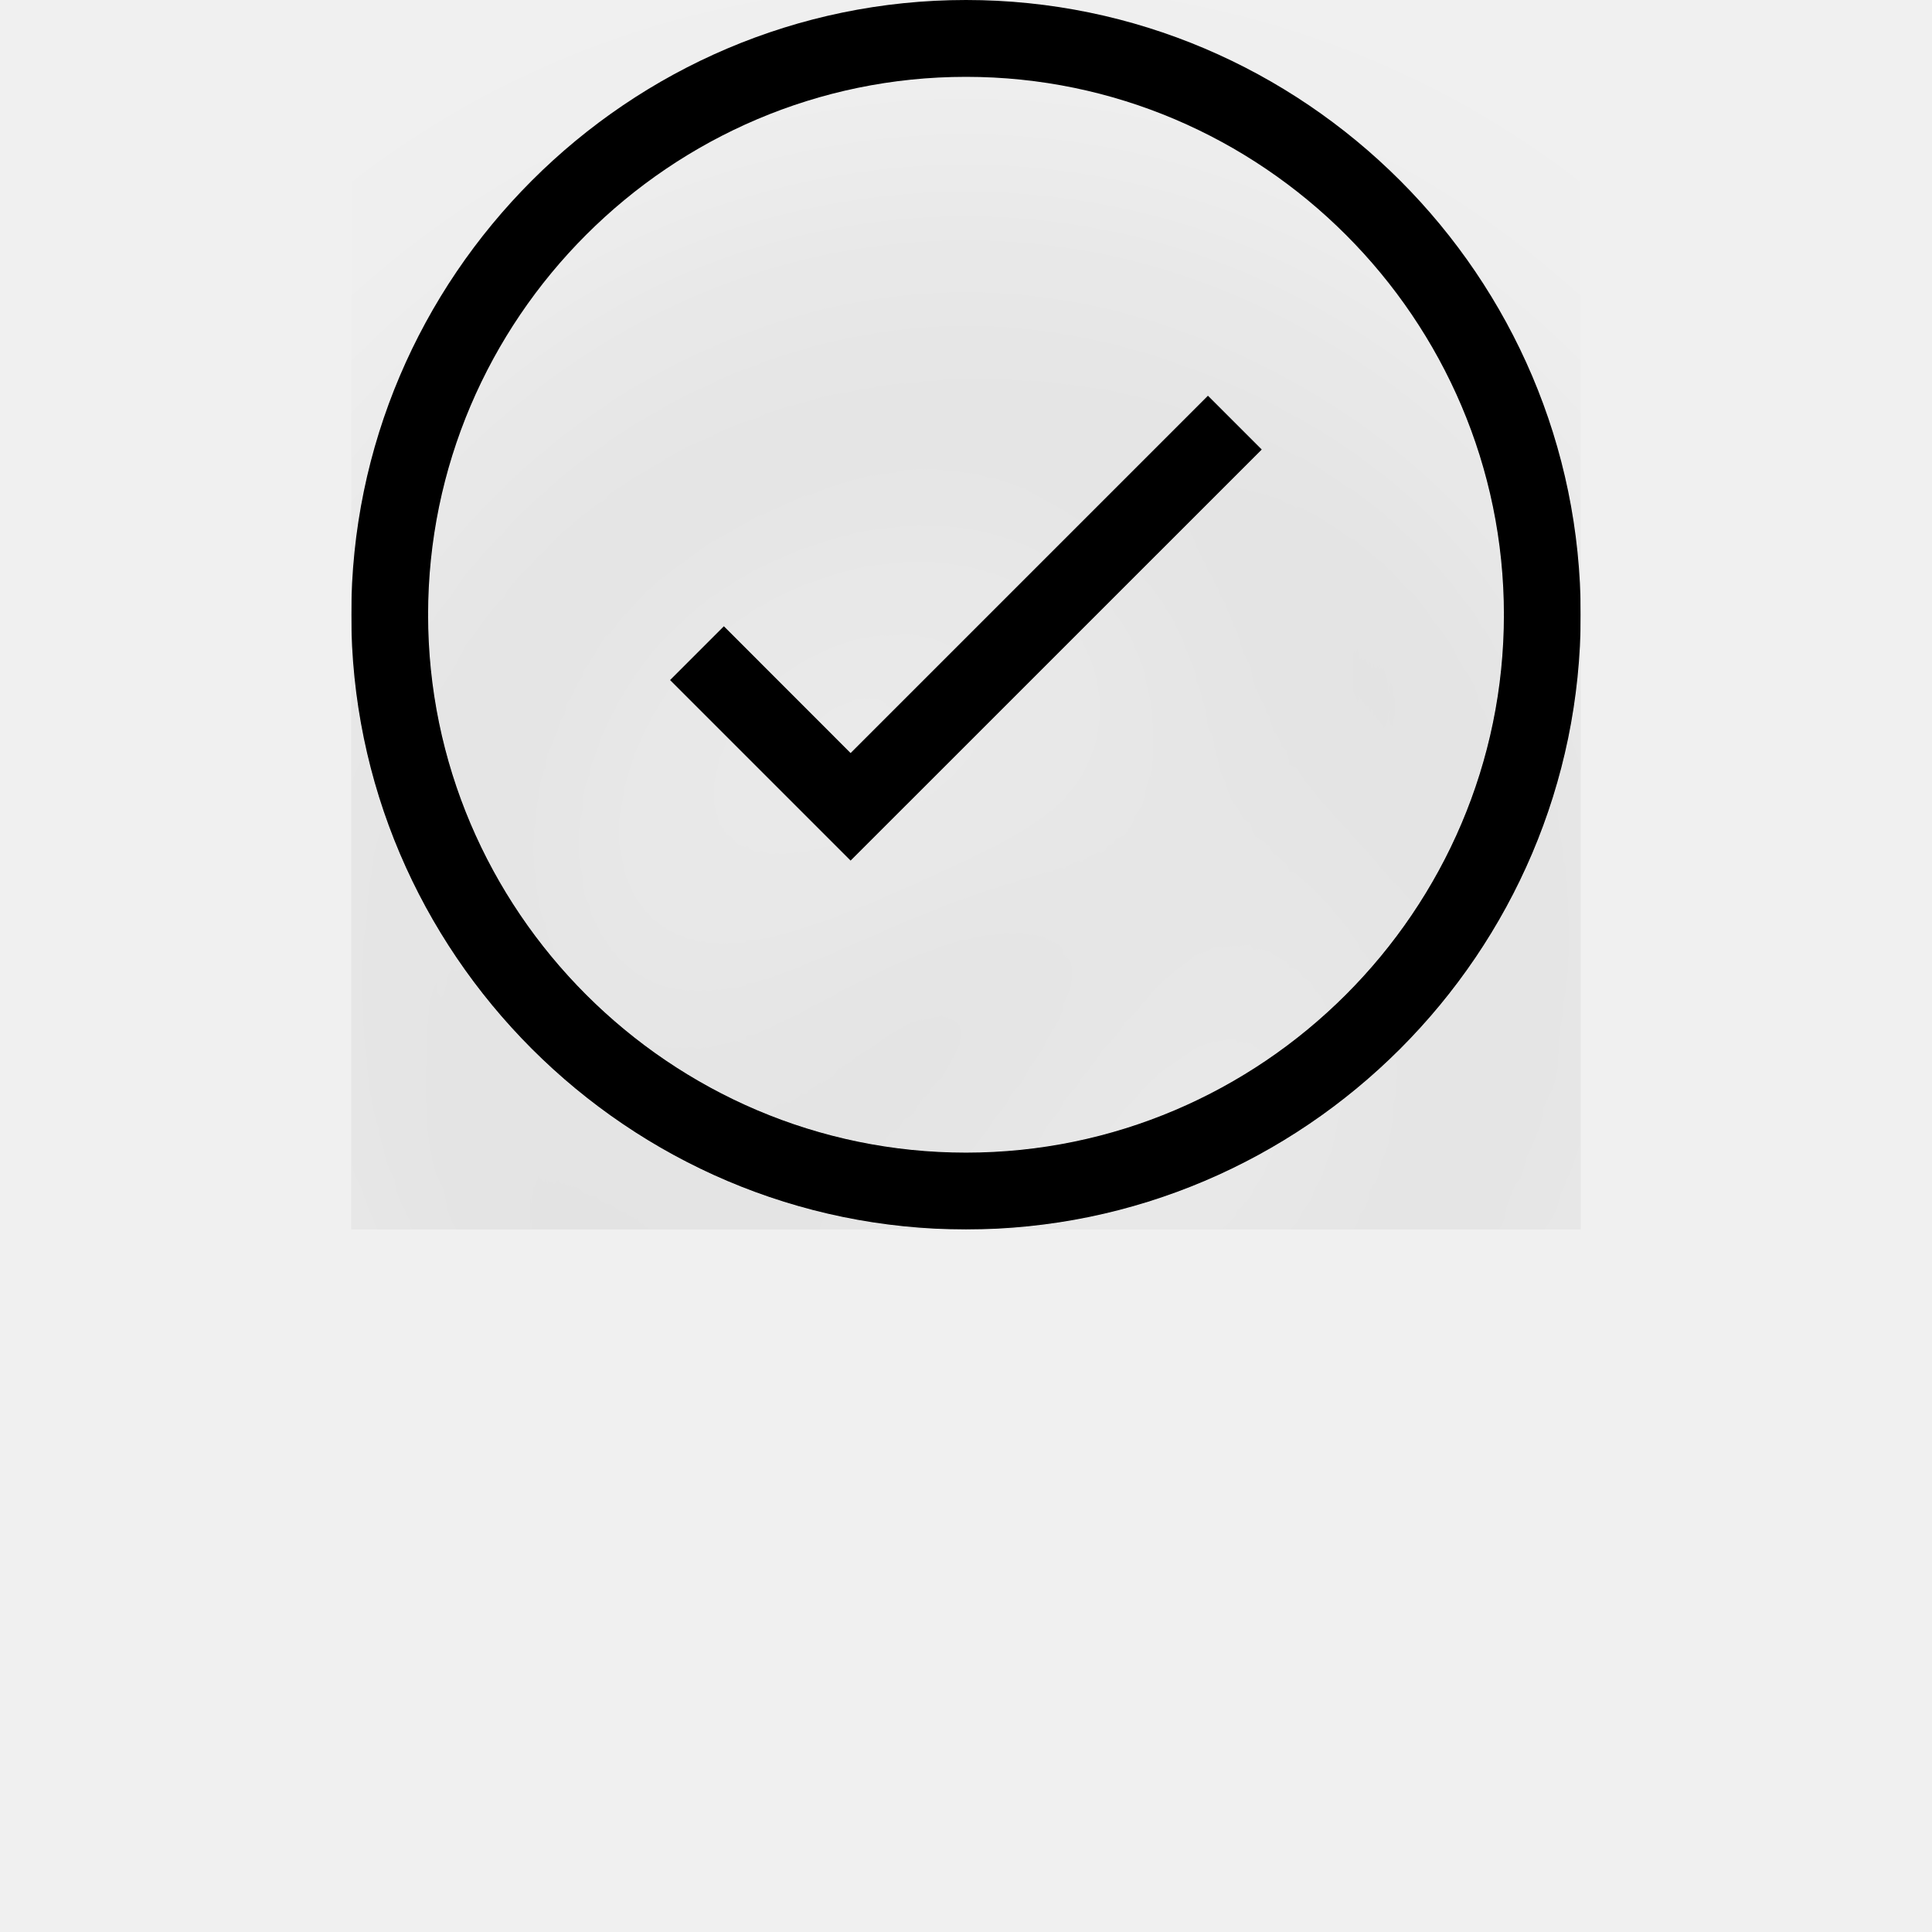
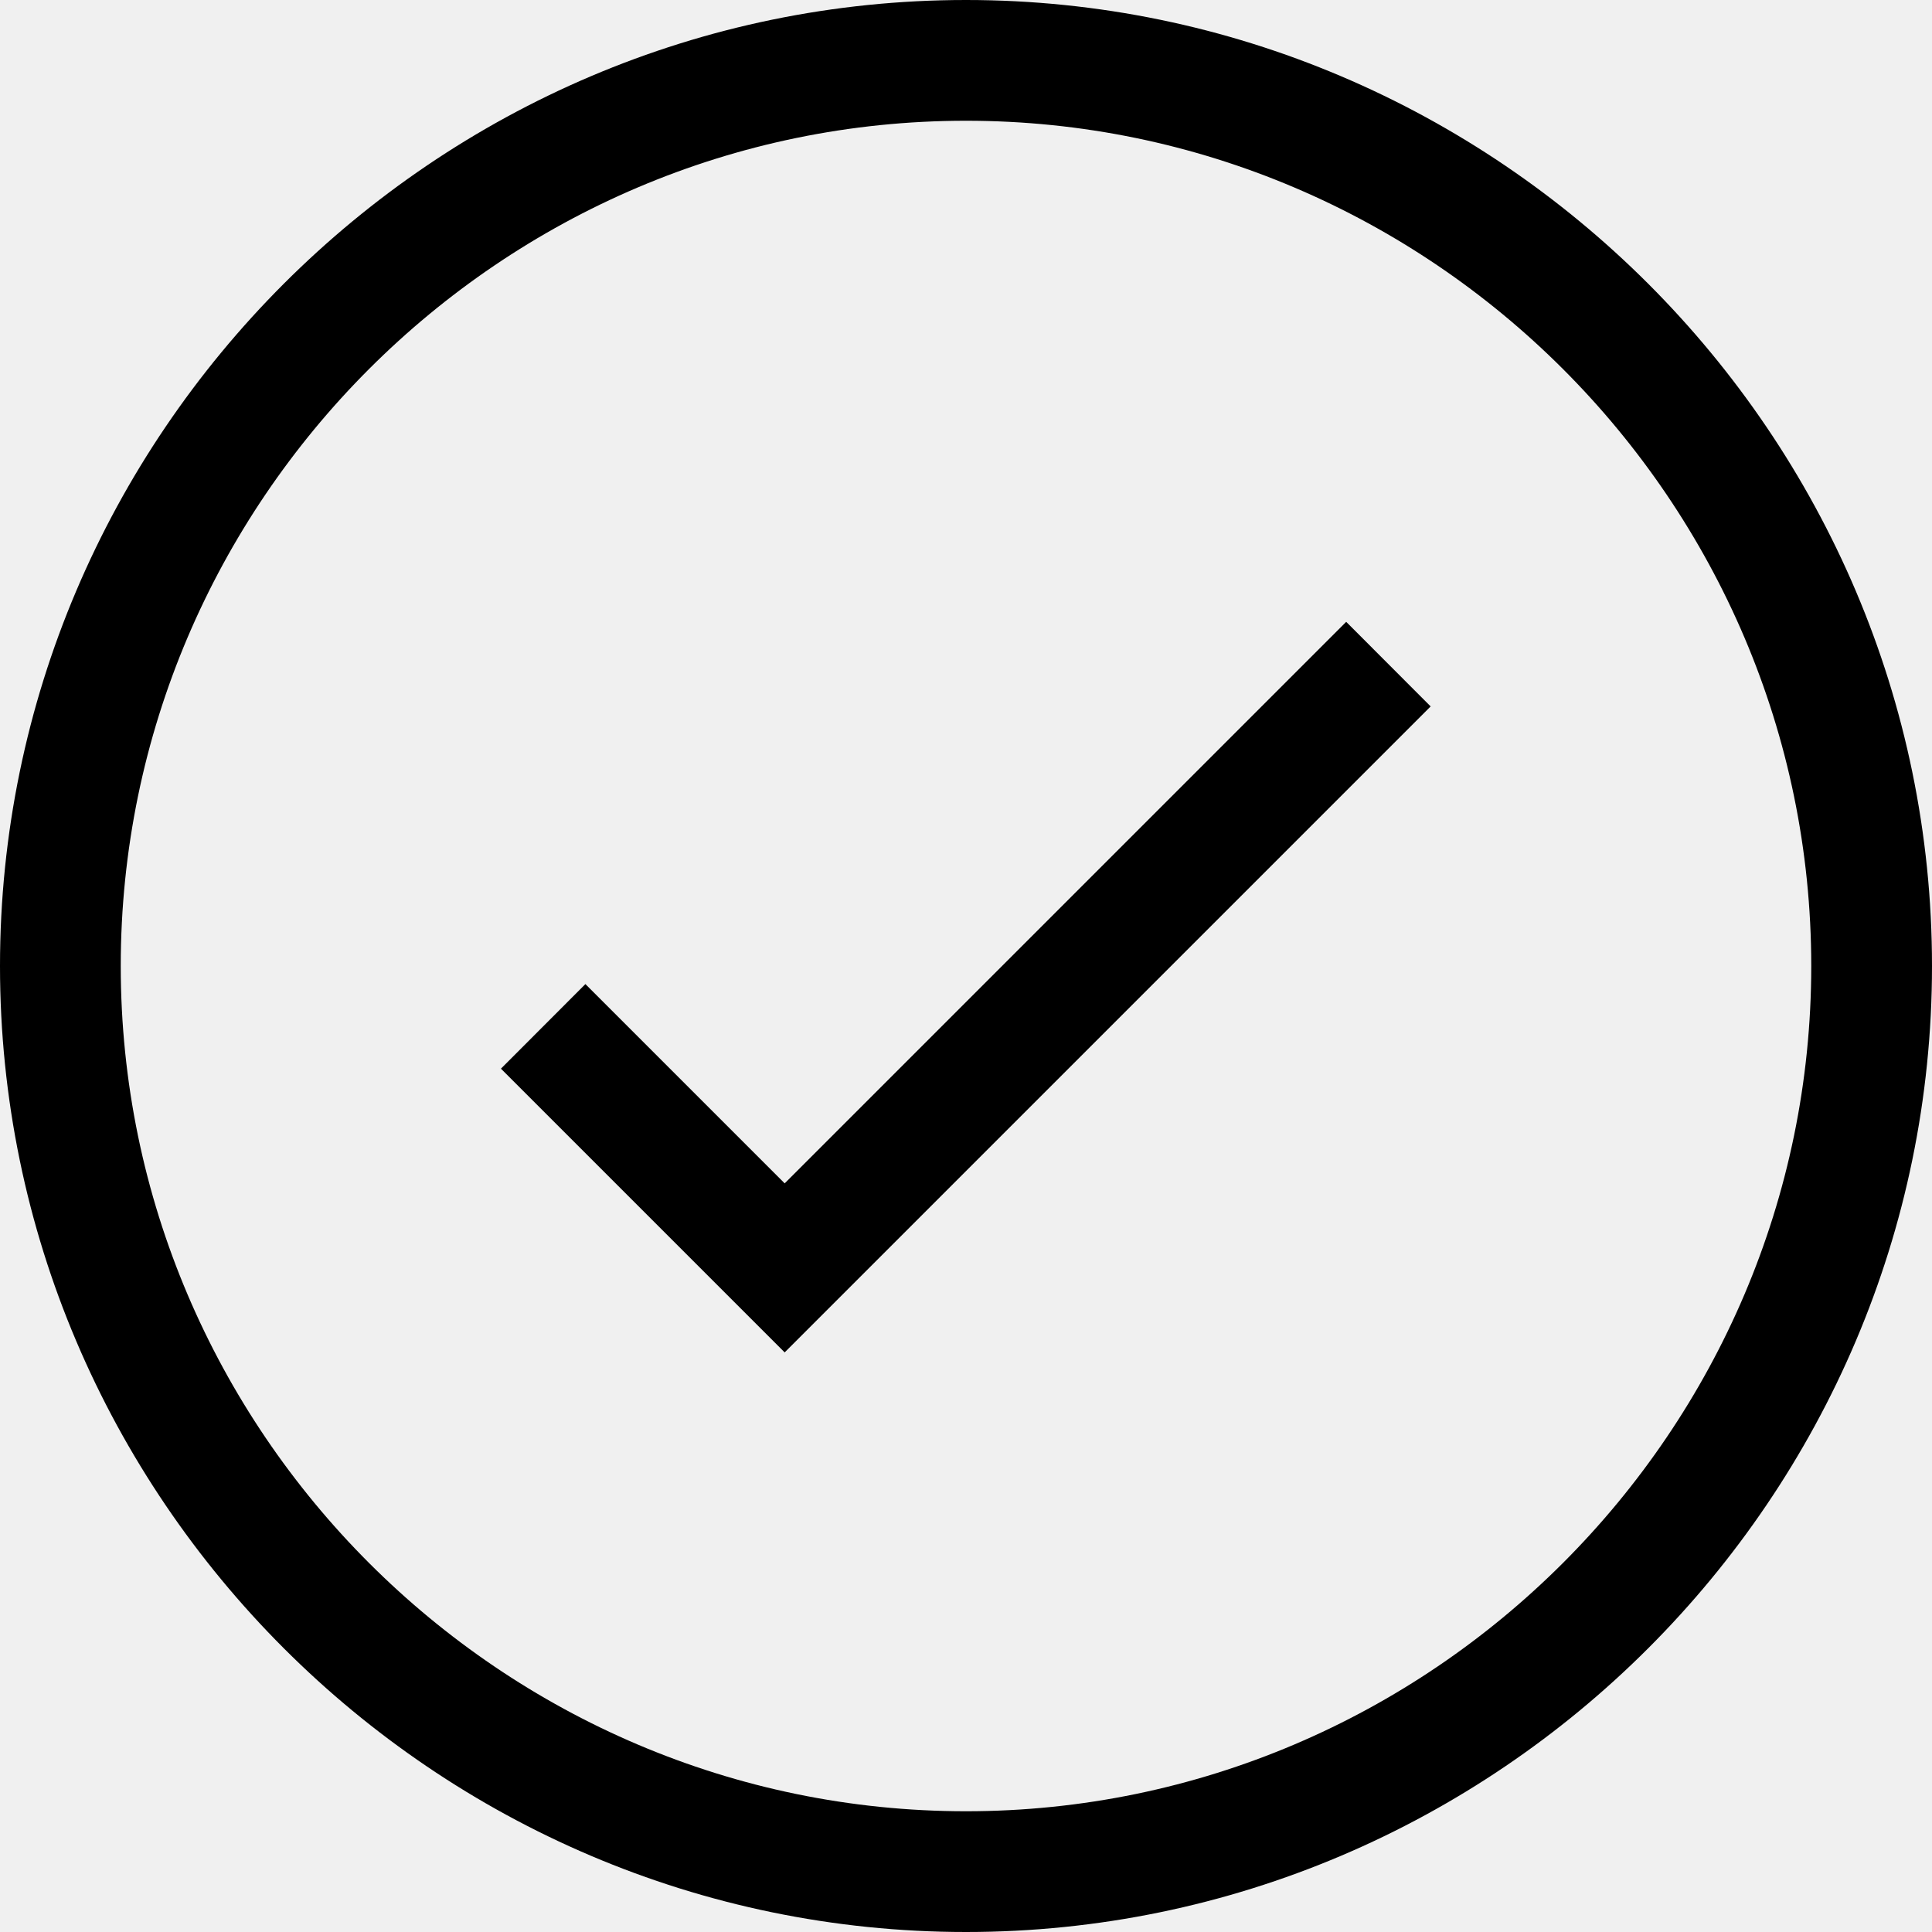
- <svg xmlns="http://www.w3.org/2000/svg" width="22" height="22" viewBox="0 0 22 22" fill="none">
-   <g clip-path="url(#clip0_116_1644)" filter="url(#filter0_d_116_1644)">
-     <path d="M11 14C7.15 14 4 10.85 4 7C4 3.15 7.15 0 11 0C14.85 0 18 3.15 18 7C18 10.85 14.85 14 11 14ZM11 0.875C7.631 0.875 4.875 3.631 4.875 7C4.875 10.369 7.631 13.125 11 13.125C14.369 13.125 17.125 10.369 17.125 7C17.125 3.631 14.369 0.875 11 0.875Z" fill="black" />
-     <path d="M9.686 9.8L7.63 7.744L8.243 7.131L9.686 8.575L13.755 4.506L14.368 5.119L9.686 9.8Z" fill="black" />
+ <svg xmlns="http://www.w3.org/2000/svg" width="14" height="14" viewBox="0 0 14 14" fill="none">
+   <g clip-path="url(#clip0_139_2173)">
+     <path d="M7 14C3.15 14 0 10.85 0 7C0 3.15 3.15 0 7 0C10.85 0 14 3.15 14 7C14 10.85 10.85 14 7 14ZM7 0.875C3.631 0.875 0.875 3.631 0.875 7C0.875 10.369 3.631 13.125 7 13.125C10.369 13.125 13.125 10.369 13.125 7C13.125 3.631 10.369 0.875 7 0.875Z" fill="black" />
+     <path d="M5.686 9.8L3.63 7.744L4.242 7.131L5.686 8.575L9.755 4.506L10.367 5.119L5.686 9.8Z" fill="black" />
  </g>
  <defs>
-     <filter id="filter0_d_116_1644" x="0" y="0" width="22" height="22" filterUnits="userSpaceOnUse" color-interpolation-filters="sRGB">
-       <feFlood flood-opacity="0" result="BackgroundImageFix" />
-       <feColorMatrix in="SourceAlpha" type="matrix" values="0 0 0 0 0 0 0 0 0 0 0 0 0 0 0 0 0 0 127 0" result="hardAlpha" />
-       <feOffset dy="4" />
-       <feGaussianBlur stdDeviation="2" />
-       <feComposite in2="hardAlpha" operator="out" />
-       <feColorMatrix type="matrix" values="0 0 0 0 0 0 0 0 0 0 0 0 0 0 0 0 0 0 0.25 0" />
-       <feBlend mode="normal" in2="BackgroundImageFix" result="effect1_dropShadow_116_1644" />
-       <feBlend mode="normal" in="SourceGraphic" in2="effect1_dropShadow_116_1644" result="shape" />
-     </filter>
-     <clipPath id="clip0_116_1644">
-       <rect width="14" height="14" fill="white" transform="translate(4)" />
+     <clipPath id="clip0_139_2173">
+       <rect width="14" height="14" fill="white" />
    </clipPath>
  </defs>
</svg>
